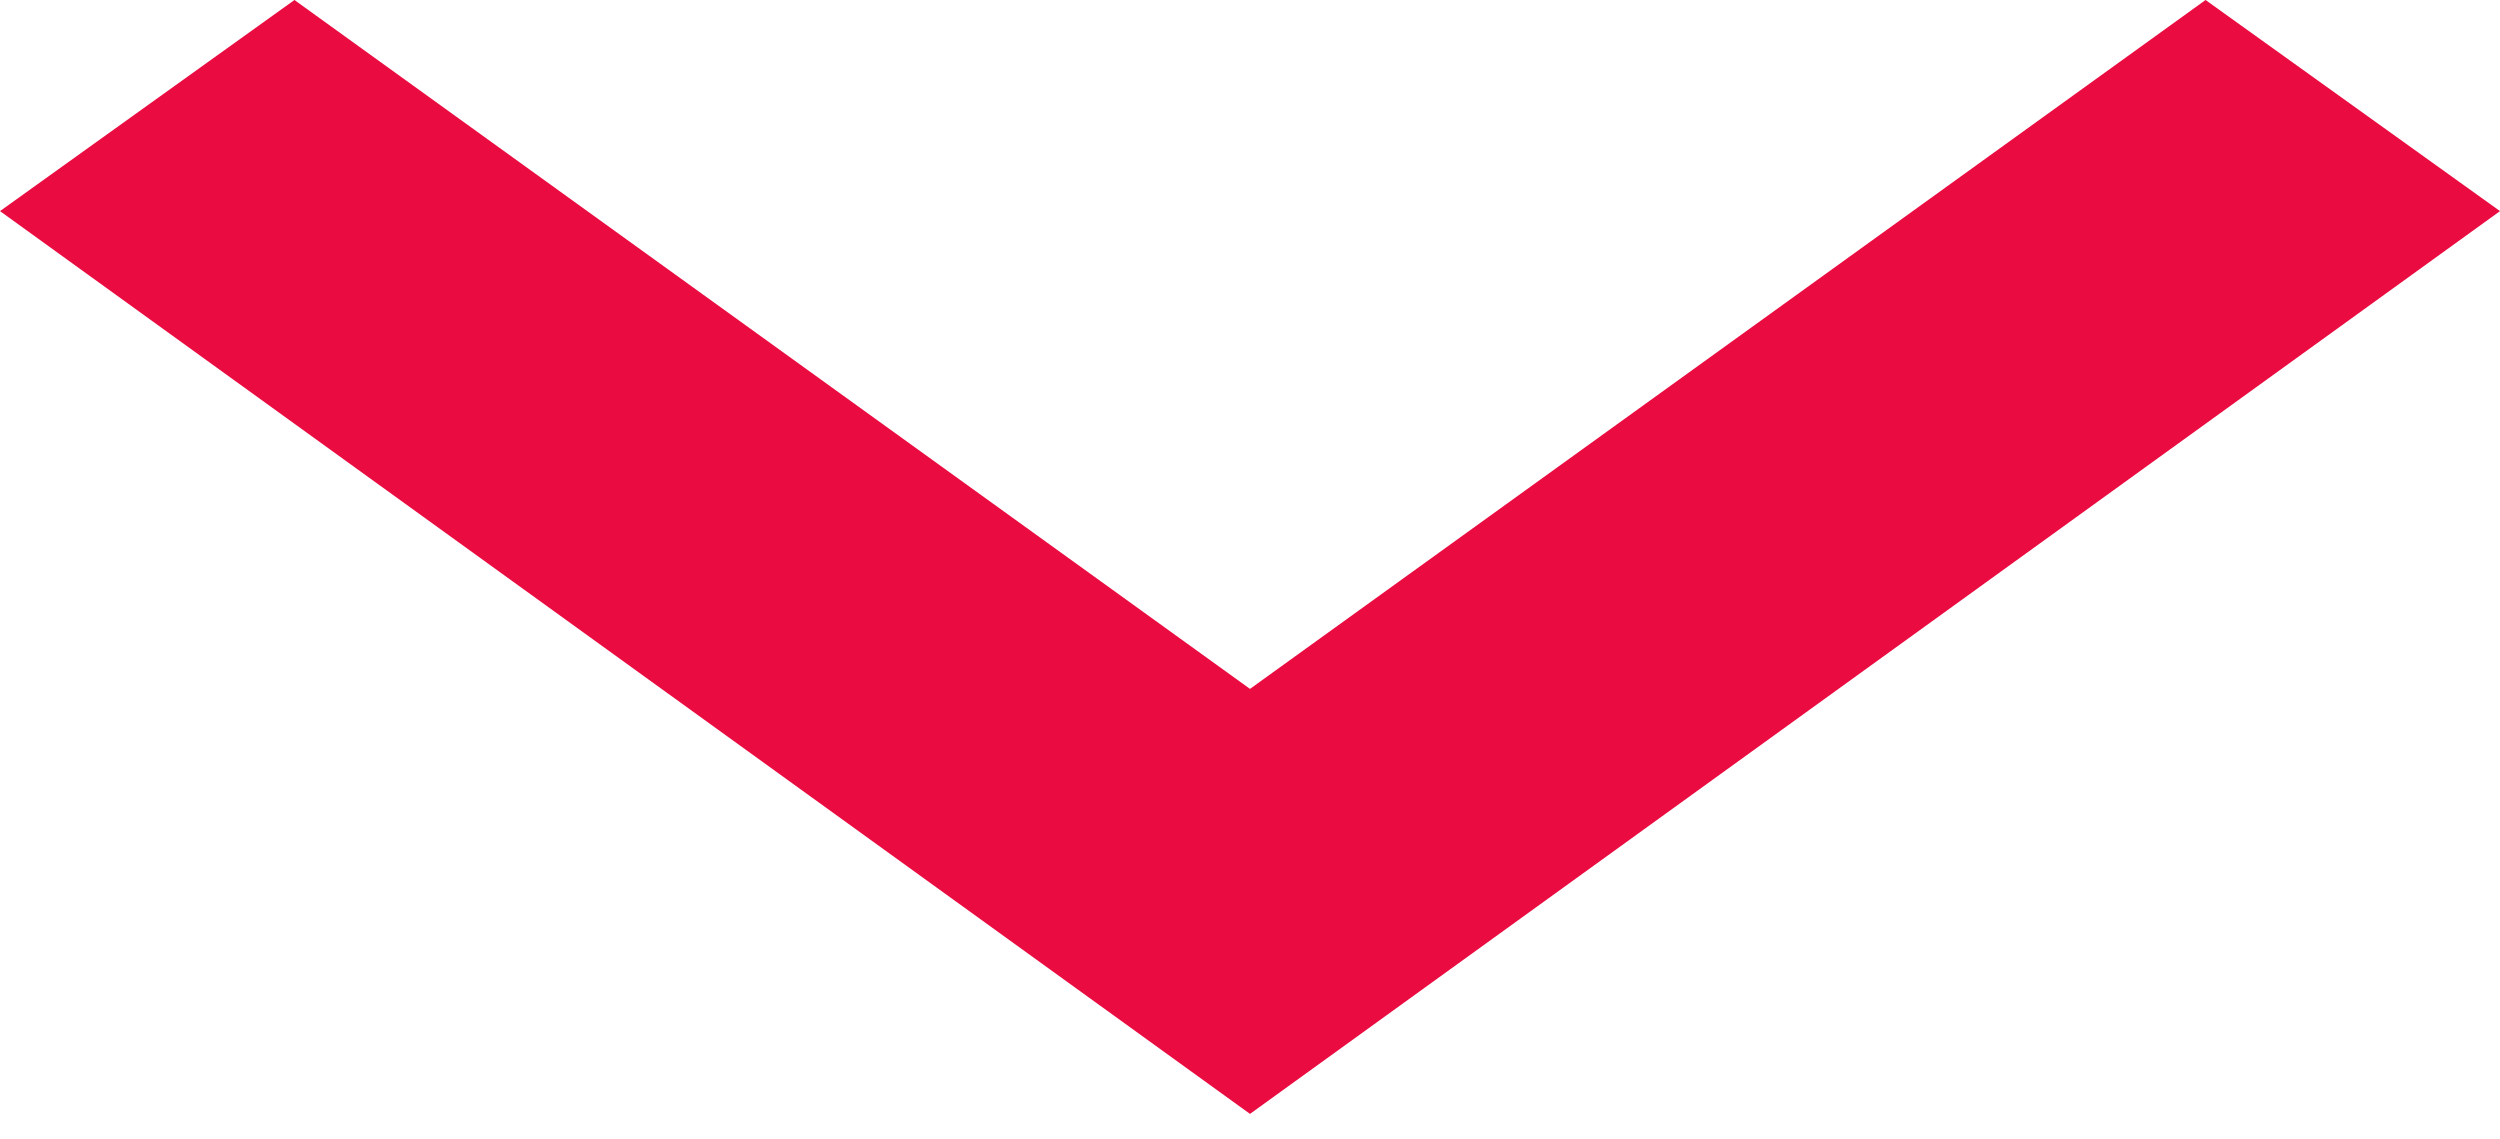
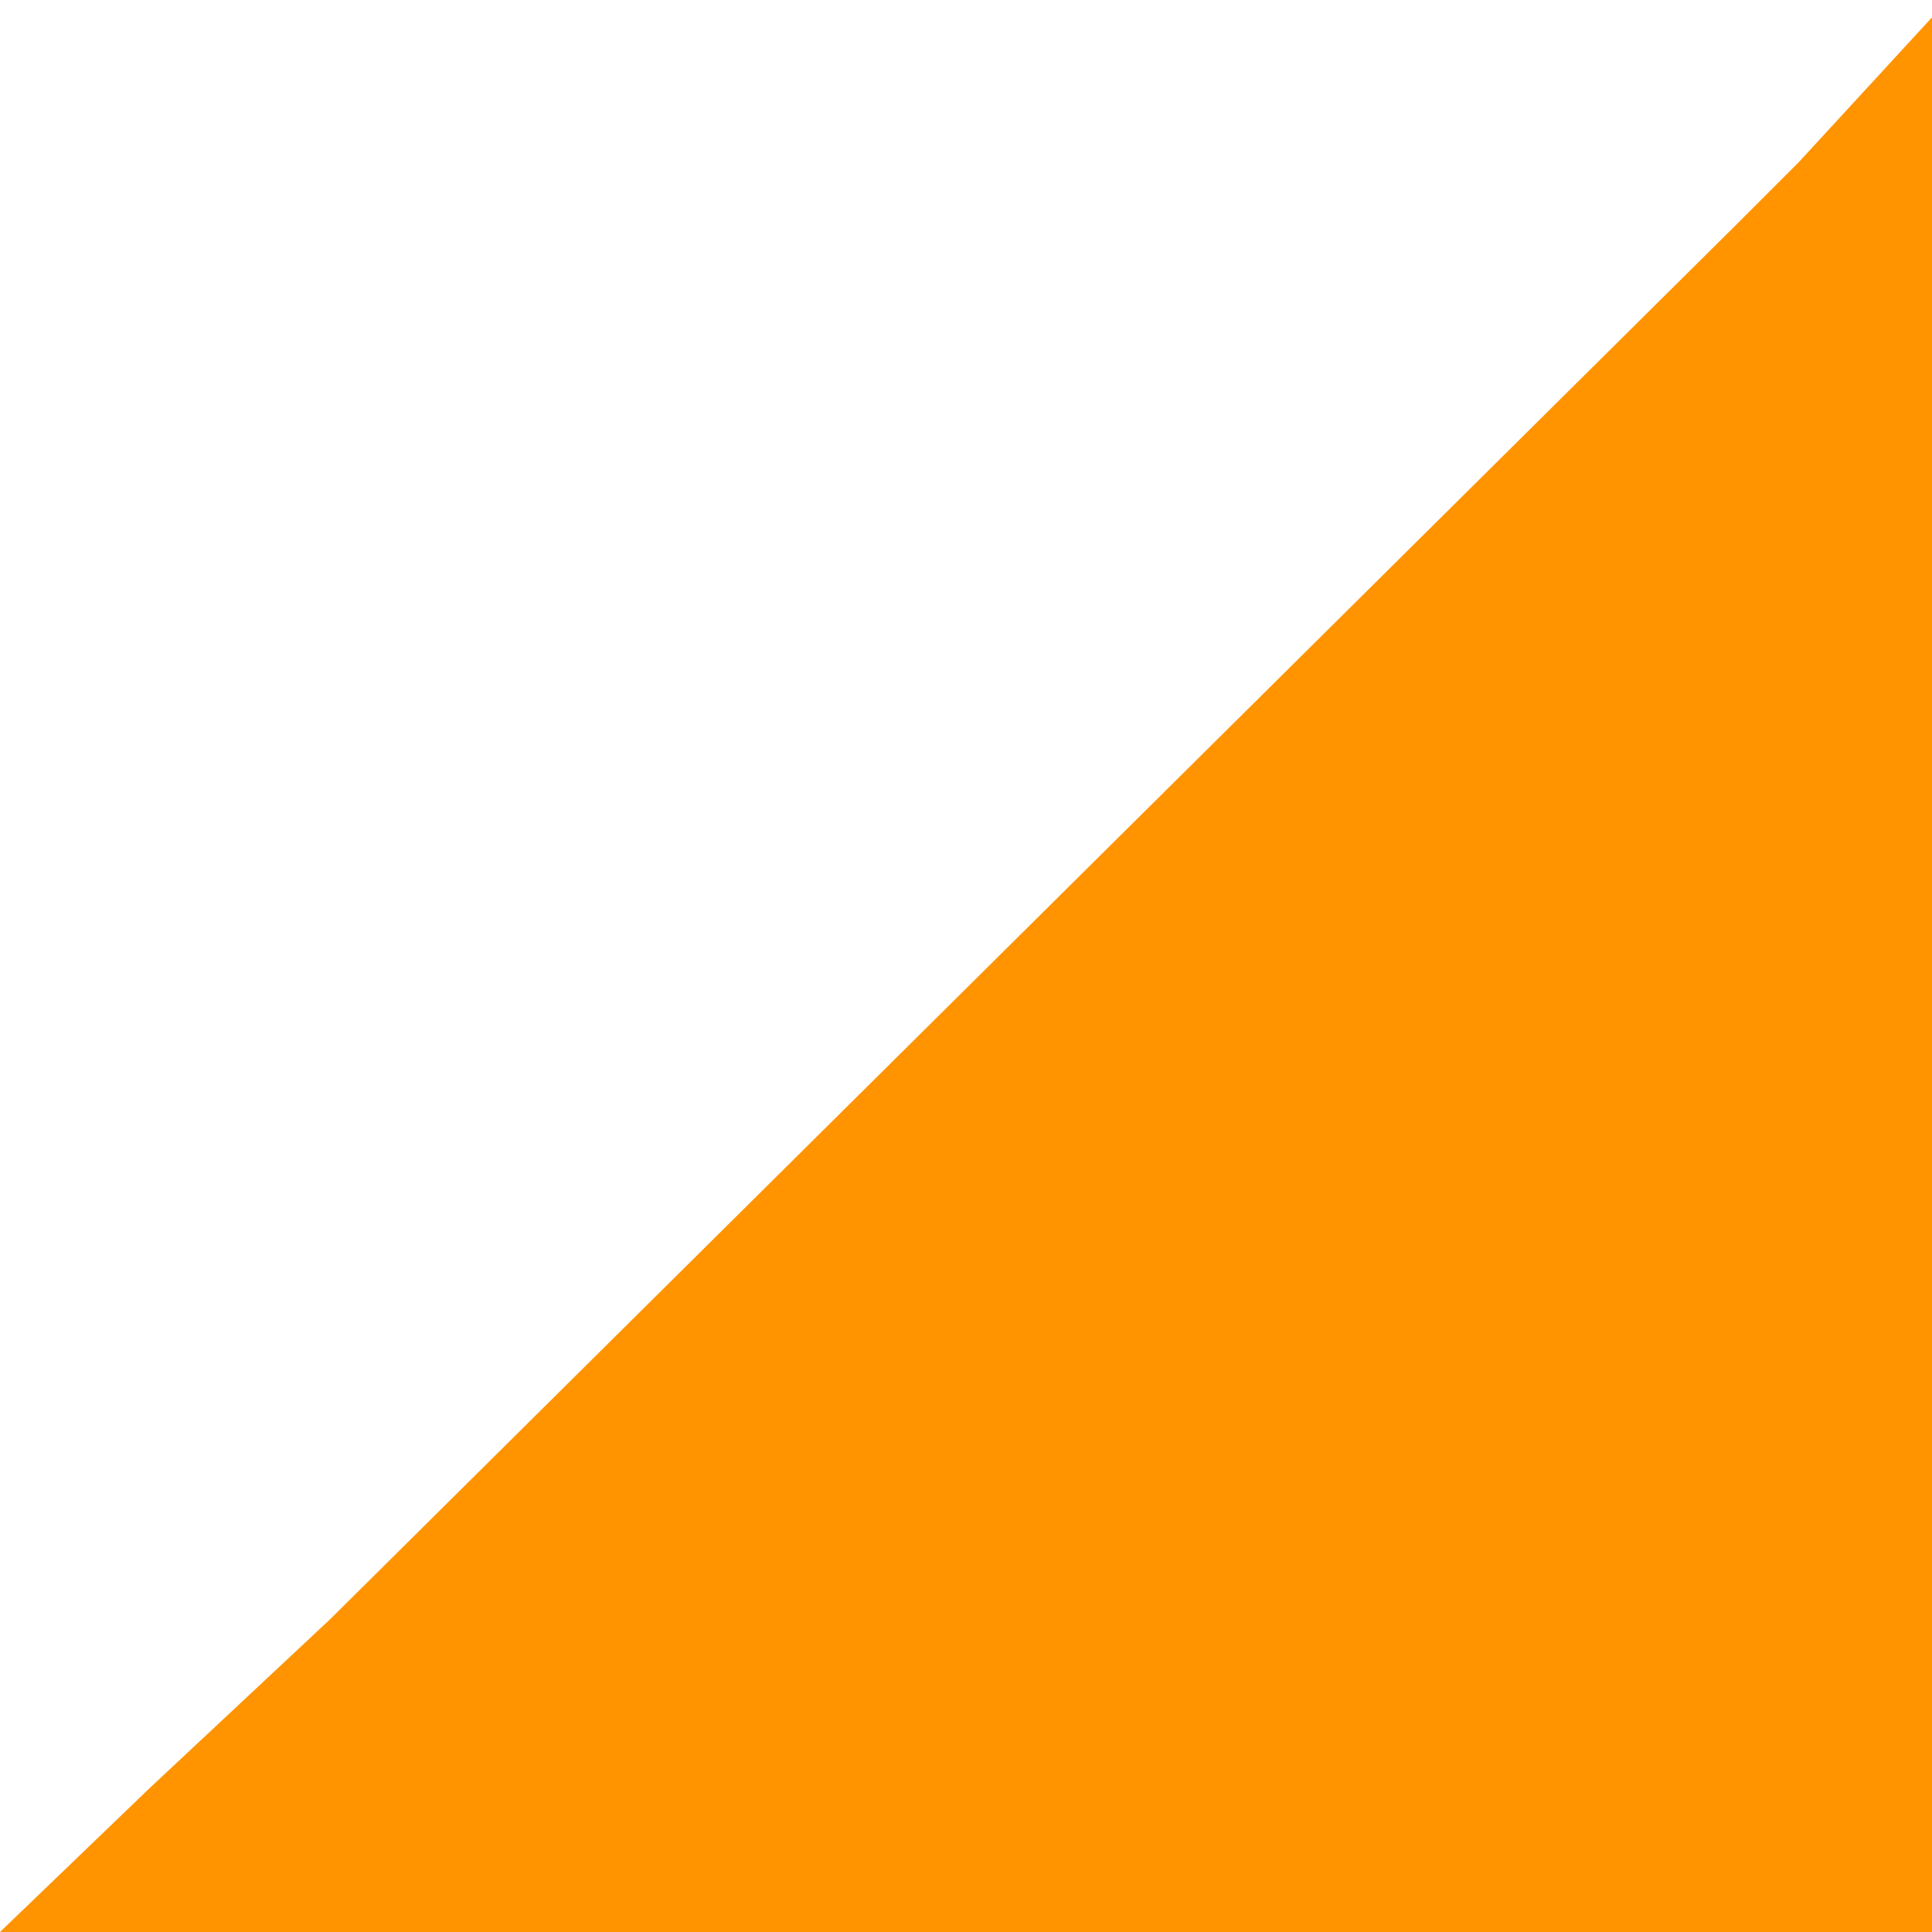
- <svg xmlns="http://www.w3.org/2000/svg" version="1.1" id="Layer_1" x="0px" y="0px" width="90px" height="41px" viewBox="0 0 90 41" enable-background="new 0 0 90 41" xml:space="preserve">
-   <g id="Page-1">
-     <g id="Dropdown_1_">
-       <g id="Symbols">
-         <g id="Dropdown">
-           <g id="Fill-203">
-             <polyline id="Shape" fill="#EA0C41" points="79.4,0 45,24.8 10.6,0 0,7.6 45,40.1 90,7.6 79.4,0      " />
+ <svg xmlns="http://www.w3.org/2000/svg" version="1.1" id="Layer_1" x="0px" y="0px" width="33.4px" height="33.4px" viewBox="0 0 33.4 33.4" enable-background="new 0 0 33.4 33.4" xml:space="preserve">
+   <g id="Page-1_1_">
+     <g id="spinnertriangle">
+       <g id="Page-1">
+         <g id="Dropdown_1_">
+           <g id="Symbols">
+             <g id="Dropdown">
+               <g id="Fill-203">
+                 <polyline id="Shape" fill="#FF9400" points="30,3.9 5.7,28 2.6,30.9 0,33.4 33.4,33.4 33.4,0.3 31.1,2.8        " />
+               </g>
+             </g>
          </g>
        </g>
      </g>
    </g>
  </g>
</svg>
